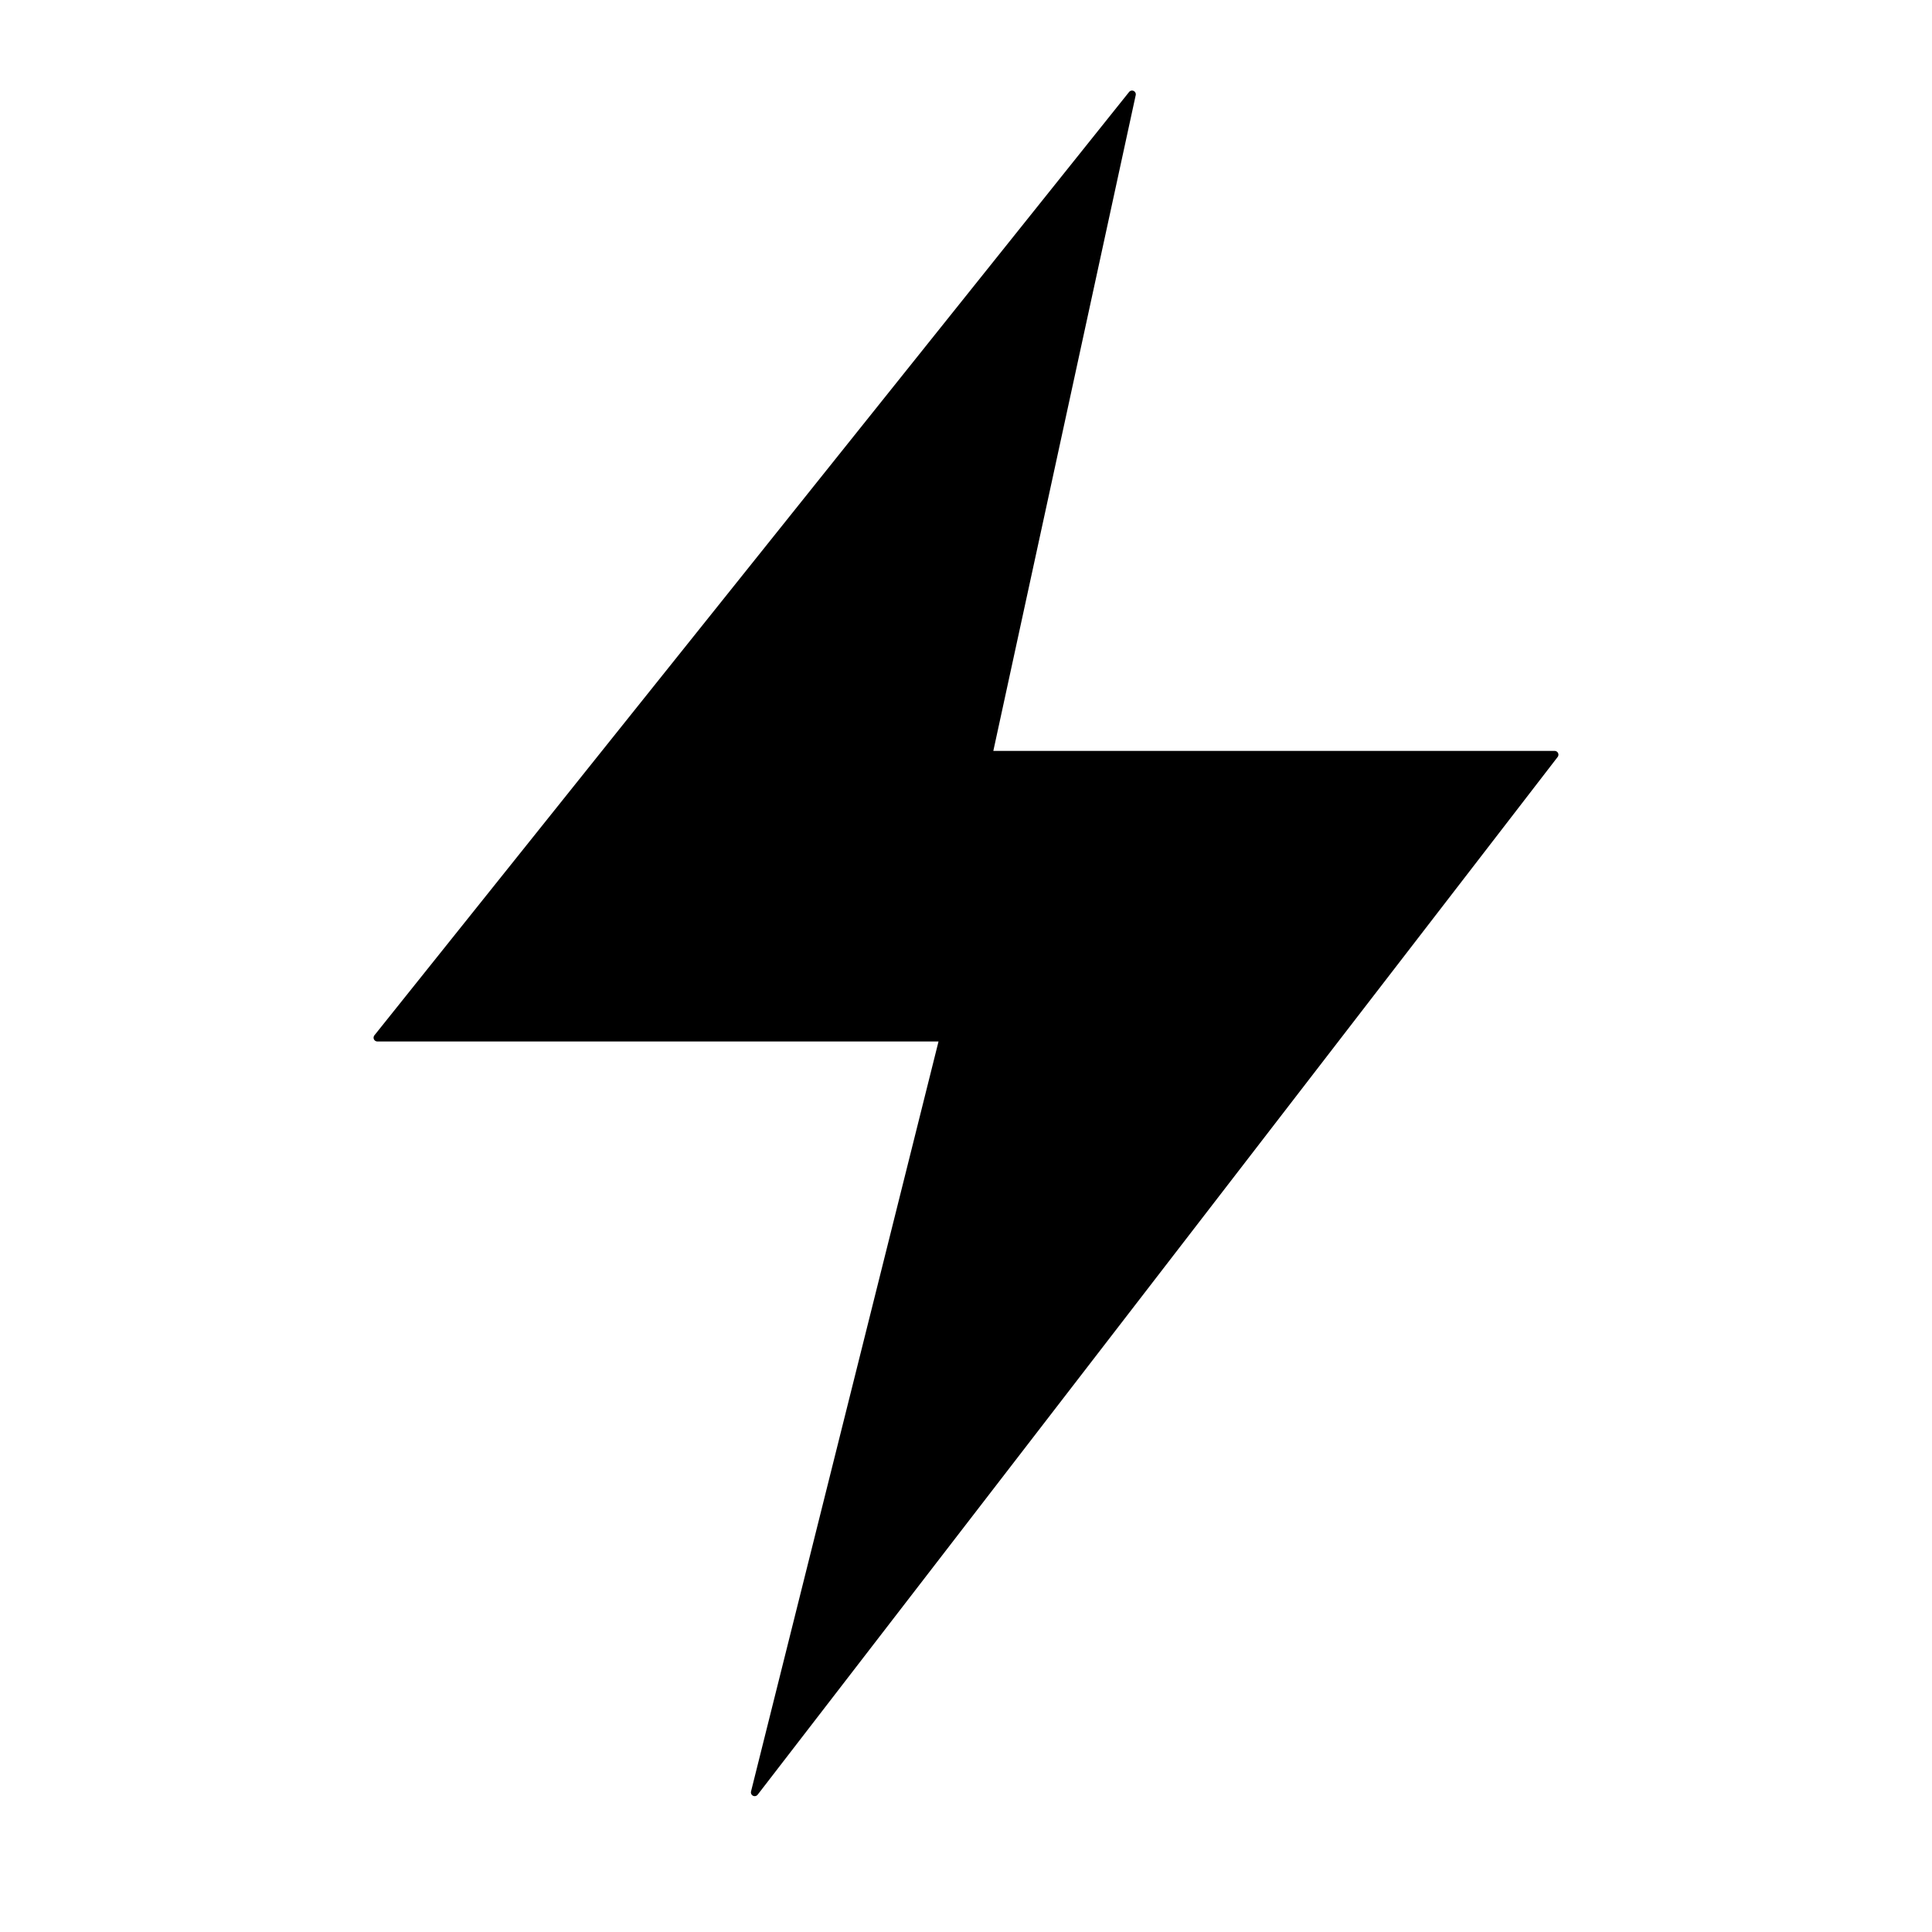
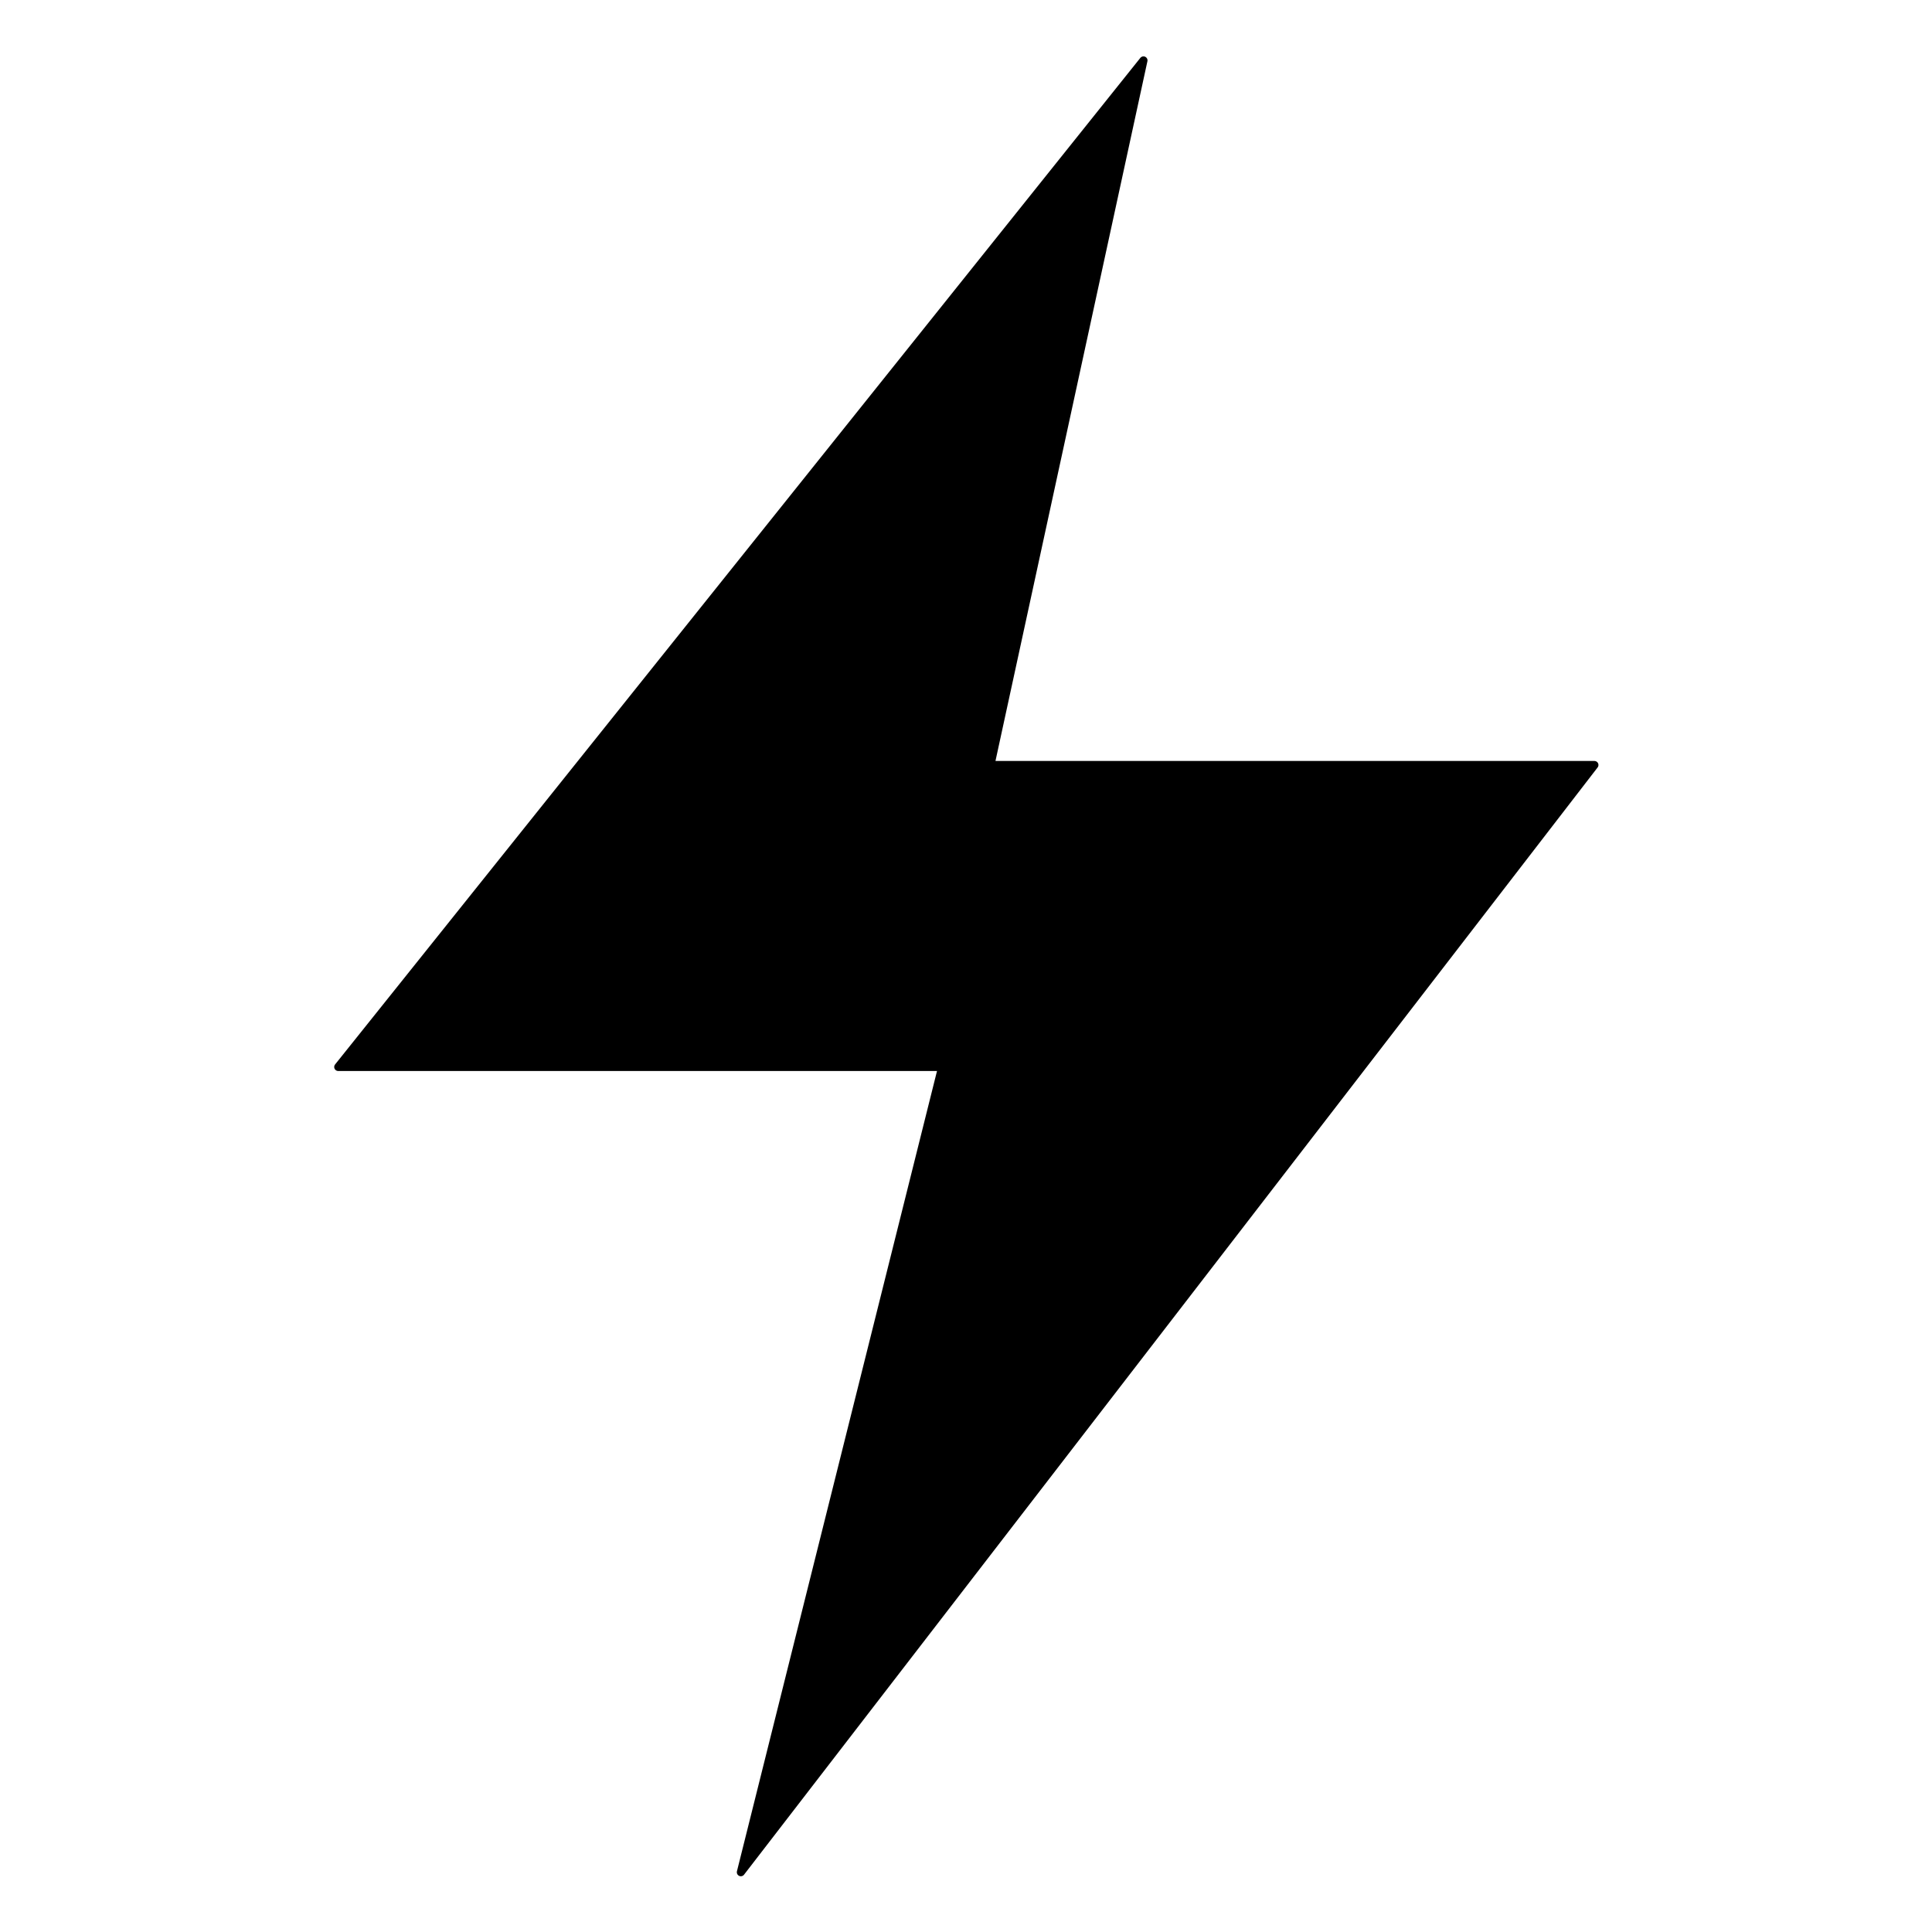
- <svg xmlns="http://www.w3.org/2000/svg" viewBox="0 0 1024 1024">
-   <path d="M600 50 L200 550 H500 L400 950 L824 400 H524 Z" fill="#000" stroke="#000" stroke-width="4" stroke-linejoin="round" />
+ <svg xmlns="http://www.w3.org/2000/svg" width="1024" height="1024" viewBox="0 0 1024 1024">
+   <g transform="translate(-34.133, -21.333) scale(1.067)">
+     <path stroke="#000" stroke-linejoin="round" stroke-width="4" d="M600 50 200 550h300L400 950l424-550H524Z" />
+   </g>
</svg>
